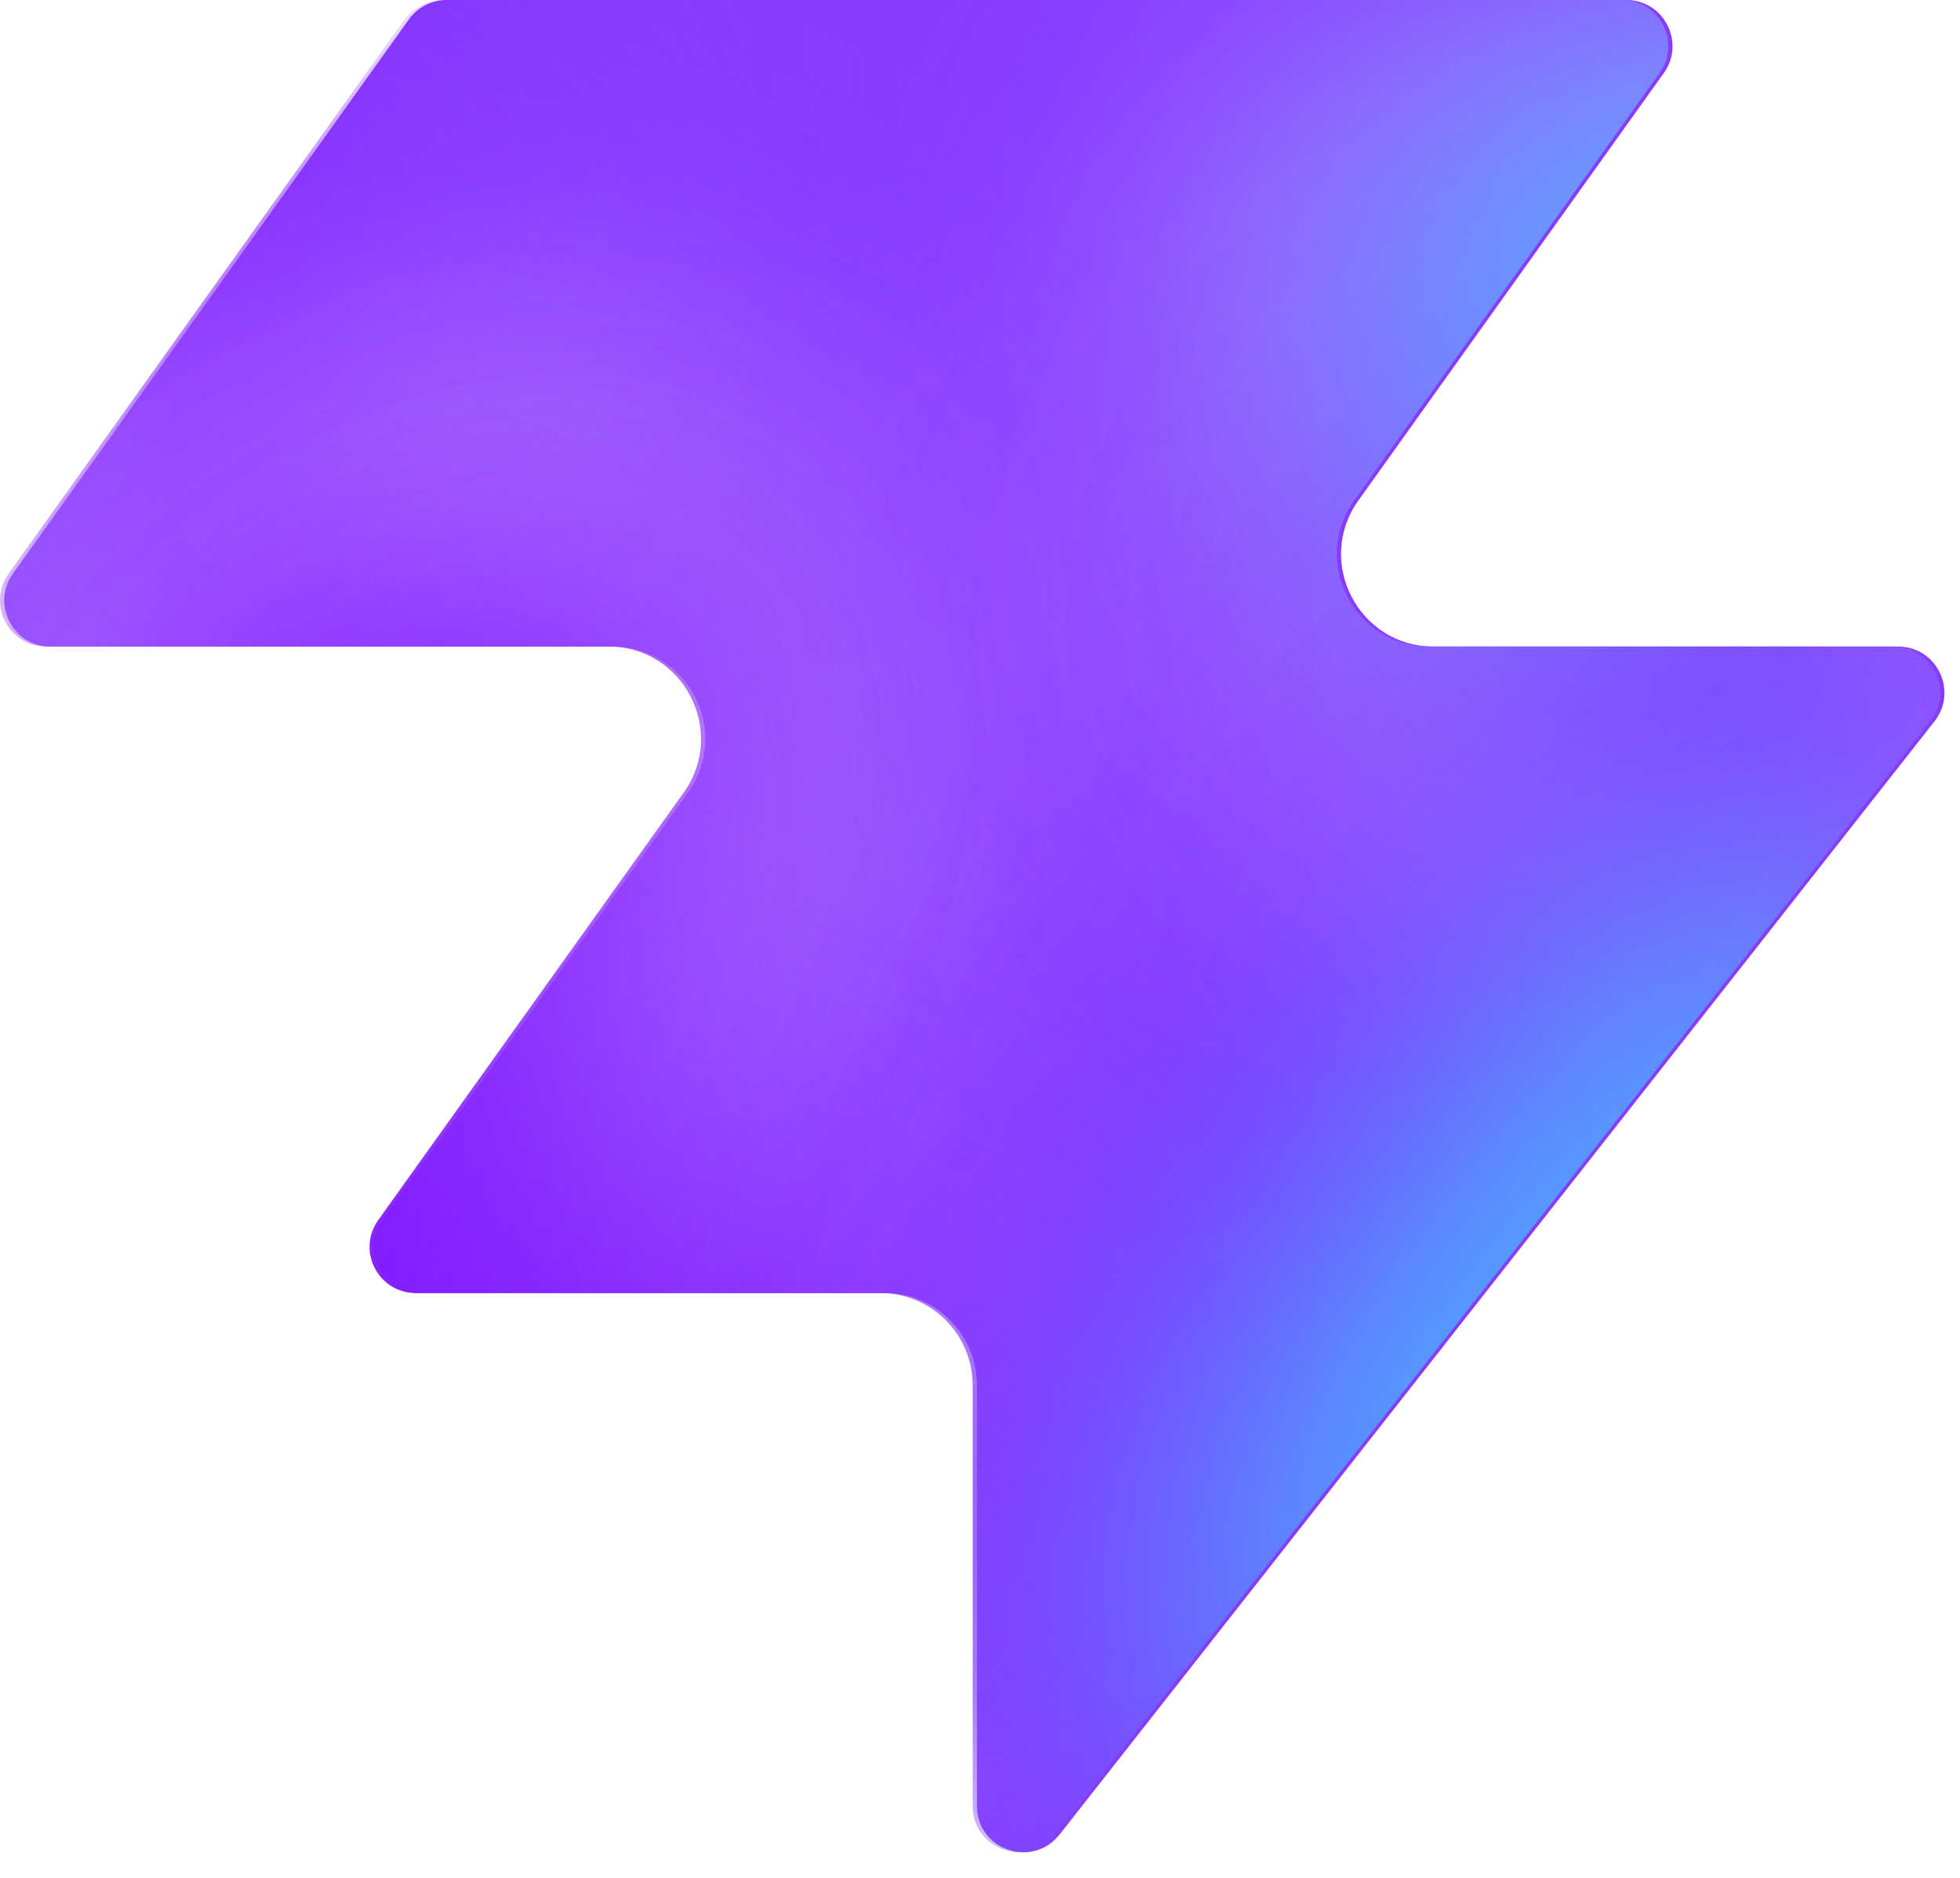
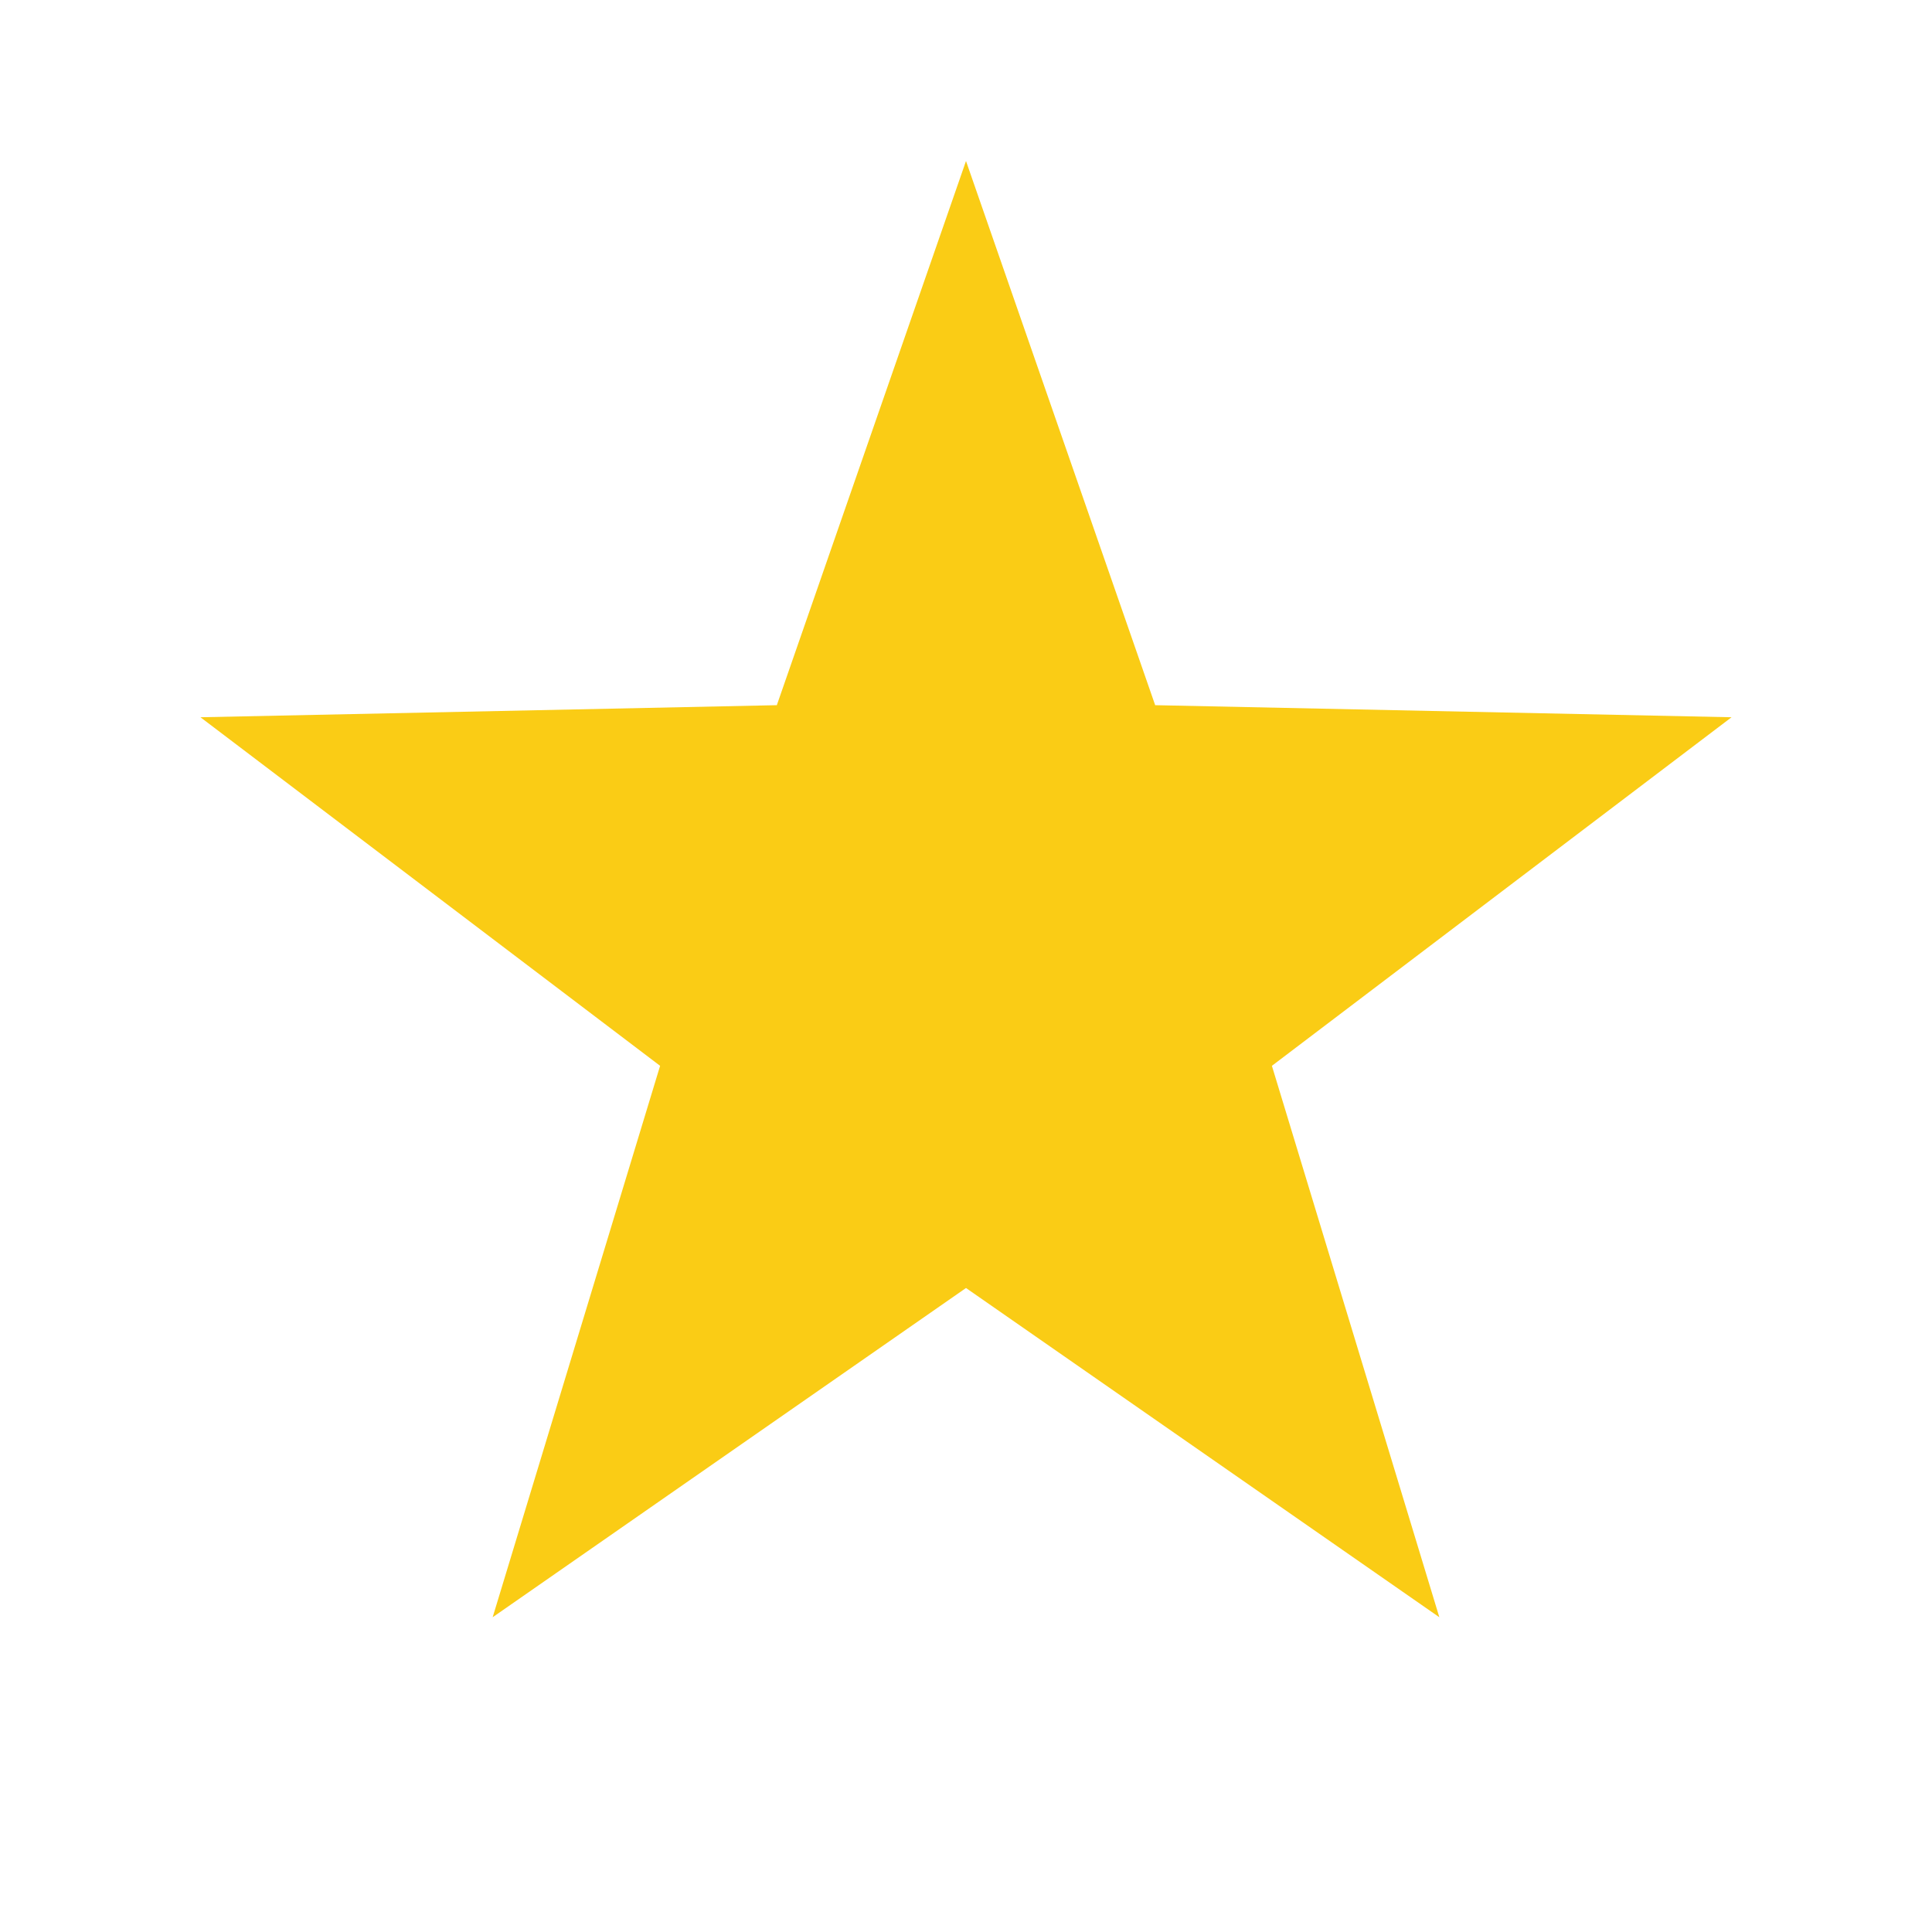
- <svg xmlns="http://www.w3.org/2000/svg" width="48" height="46" fill="none" viewBox="0 0 48 46">
-   <path fill="#863bff" d="M25.946 44.938c-.664.845-2.021.375-2.021-.698V33.937a2.26 2.26 0 0 0-2.262-2.262H10.287c-.92 0-1.456-1.04-.92-1.788l7.48-10.471c1.07-1.497 0-3.578-1.842-3.578H1.237c-.92 0-1.456-1.04-.92-1.788L10.013.474c.214-.297.556-.474.92-.474h28.894c.92 0 1.456 1.04.92 1.788l-7.48 10.471c-1.07 1.498 0 3.579 1.842 3.579h11.377c.943 0 1.473 1.088.89 1.83L25.947 44.94z" style="fill:#863bff;fill:color(display-p3 .525 .23 1);fill-opacity:1" />
-   <mask id="a" width="48" height="46" x="0" y="0" maskUnits="userSpaceOnUse" style="mask-type:alpha">
-     <path fill="#000" d="M25.842 44.938c-.664.844-2.021.375-2.021-.698V33.937a2.26 2.26 0 0 0-2.262-2.262H10.183c-.92 0-1.456-1.04-.92-1.788l7.48-10.471c1.07-1.498 0-3.579-1.842-3.579H1.133c-.92 0-1.456-1.04-.92-1.787L9.91.473c.214-.297.556-.474.92-.474h28.894c.92 0 1.456 1.04.92 1.788l-7.48 10.471c-1.07 1.498 0 3.578 1.842 3.578h11.377c.943 0 1.473 1.088.89 1.832L25.843 44.94z" style="fill:#000;fill-opacity:1" />
-   </mask>
-   <g mask="url(#a)">
-     <g filter="url(#b)">
-       <ellipse cx="5.508" cy="14.704" fill="#ede6ff" rx="5.508" ry="14.704" style="fill:#ede6ff;fill:color(display-p3 .927 .903 1);fill-opacity:1" transform="matrix(.00324 1 1 -.00324 -4.47 31.516)" />
-     </g>
-     <g filter="url(#c)">
-       <ellipse cx="10.399" cy="29.851" fill="#ede6ff" rx="10.399" ry="29.851" style="fill:#ede6ff;fill:color(display-p3 .927 .903 1);fill-opacity:1" transform="matrix(.00324 1 1 -.00324 -39.328 7.883)" />
-     </g>
-     <g filter="url(#d)">
-       <ellipse cx="5.508" cy="30.487" fill="#7e14ff" rx="5.508" ry="30.487" style="fill:#7e14ff;fill:color(display-p3 .492 .077 1);fill-opacity:1" transform="rotate(89.814 -25.913 -14.639)scale(1 -1)" />
-     </g>
-     <g filter="url(#e)">
-       <ellipse cx="5.508" cy="30.599" fill="#7e14ff" rx="5.508" ry="30.599" style="fill:#7e14ff;fill:color(display-p3 .492 .077 1);fill-opacity:1" transform="rotate(89.814 -32.644 -3.334)scale(1 -1)" />
-     </g>
-     <g filter="url(#f)">
-       <ellipse cx="5.508" cy="30.599" fill="#7e14ff" rx="5.508" ry="30.599" style="fill:#7e14ff;fill:color(display-p3 .492 .077 1);fill-opacity:1" transform="matrix(.00324 1 1 -.00324 -34.34 30.47)" />
-     </g>
-     <g filter="url(#g)">
-       <ellipse cx="14.072" cy="22.078" fill="#ede6ff" rx="14.072" ry="22.078" style="fill:#ede6ff;fill:color(display-p3 .927 .903 1);fill-opacity:1" transform="rotate(93.35 24.506 48.493)scale(-1 1)" />
-     </g>
-     <g filter="url(#h)">
-       <ellipse cx="3.47" cy="21.501" fill="#7e14ff" rx="3.47" ry="21.501" style="fill:#7e14ff;fill:color(display-p3 .492 .077 1);fill-opacity:1" transform="rotate(89.009 28.708 47.59)scale(-1 1)" />
-     </g>
-     <g filter="url(#i)">
-       <ellipse cx="3.47" cy="21.501" fill="#7e14ff" rx="3.47" ry="21.501" style="fill:#7e14ff;fill:color(display-p3 .492 .077 1);fill-opacity:1" transform="rotate(89.009 28.708 47.59)scale(-1 1)" />
-     </g>
-     <g filter="url(#j)">
-       <ellipse cx=".387" cy="8.972" fill="#7e14ff" rx="4.407" ry="29.108" style="fill:#7e14ff;fill:color(display-p3 .492 .077 1);fill-opacity:1" transform="rotate(39.51 .387 8.972)" />
-     </g>
-     <g filter="url(#k)">
-       <ellipse cx="47.523" cy="-6.092" fill="#7e14ff" rx="4.407" ry="29.108" style="fill:#7e14ff;fill:color(display-p3 .492 .077 1);fill-opacity:1" transform="rotate(37.892 47.523 -6.092)" />
-     </g>
-     <g filter="url(#l)">
-       <ellipse cx="41.412" cy="6.333" fill="#47bfff" rx="5.971" ry="9.665" style="fill:#47bfff;fill:color(display-p3 .28 .748 1);fill-opacity:1" transform="rotate(37.892 41.412 6.333)" />
-     </g>
-     <g filter="url(#m)">
-       <ellipse cx="-1.879" cy="38.332" fill="#7e14ff" rx="4.407" ry="29.108" style="fill:#7e14ff;fill:color(display-p3 .492 .077 1);fill-opacity:1" transform="rotate(37.892 -1.88 38.332)" />
-     </g>
-     <g filter="url(#n)">
-       <ellipse cx="-1.879" cy="38.332" fill="#7e14ff" rx="4.407" ry="29.108" style="fill:#7e14ff;fill:color(display-p3 .492 .077 1);fill-opacity:1" transform="rotate(37.892 -1.88 38.332)" />
-     </g>
-     <g filter="url(#o)">
-       <ellipse cx="35.651" cy="29.907" fill="#7e14ff" rx="4.407" ry="29.108" style="fill:#7e14ff;fill:color(display-p3 .492 .077 1);fill-opacity:1" transform="rotate(37.892 35.651 29.907)" />
-     </g>
-     <g filter="url(#p)">
-       <ellipse cx="38.418" cy="32.4" fill="#47bfff" rx="5.971" ry="15.297" style="fill:#47bfff;fill:color(display-p3 .28 .748 1);fill-opacity:1" transform="rotate(37.892 38.418 32.4)" />
-     </g>
-   </g>
-   <defs>
-     <filter id="b" width="60.045" height="41.654" x="-19.77" y="16.149" color-interpolation-filters="sRGB" filterUnits="userSpaceOnUse">
-       <feFlood flood-opacity="0" result="BackgroundImageFix" />
-       <feBlend in="SourceGraphic" in2="BackgroundImageFix" result="shape" />
-       <feGaussianBlur result="effect1_foregroundBlur_2002_17158" stdDeviation="7.659" />
-     </filter>
-     <filter id="c" width="90.34" height="51.437" x="-54.613" y="-7.533" color-interpolation-filters="sRGB" filterUnits="userSpaceOnUse">
-       <feFlood flood-opacity="0" result="BackgroundImageFix" />
-       <feBlend in="SourceGraphic" in2="BackgroundImageFix" result="shape" />
-       <feGaussianBlur result="effect1_foregroundBlur_2002_17158" stdDeviation="7.659" />
-     </filter>
-     <filter id="d" width="79.355" height="29.4" x="-49.64" y="2.03" color-interpolation-filters="sRGB" filterUnits="userSpaceOnUse">
-       <feFlood flood-opacity="0" result="BackgroundImageFix" />
-       <feBlend in="SourceGraphic" in2="BackgroundImageFix" result="shape" />
-       <feGaussianBlur result="effect1_foregroundBlur_2002_17158" stdDeviation="4.596" />
-     </filter>
-     <filter id="e" width="79.579" height="29.4" x="-45.045" y="20.029" color-interpolation-filters="sRGB" filterUnits="userSpaceOnUse">
-       <feFlood flood-opacity="0" result="BackgroundImageFix" />
-       <feBlend in="SourceGraphic" in2="BackgroundImageFix" result="shape" />
-       <feGaussianBlur result="effect1_foregroundBlur_2002_17158" stdDeviation="4.596" />
-     </filter>
-     <filter id="f" width="79.579" height="29.4" x="-43.513" y="21.178" color-interpolation-filters="sRGB" filterUnits="userSpaceOnUse">
-       <feFlood flood-opacity="0" result="BackgroundImageFix" />
-       <feBlend in="SourceGraphic" in2="BackgroundImageFix" result="shape" />
-       <feGaussianBlur result="effect1_foregroundBlur_2002_17158" stdDeviation="4.596" />
-     </filter>
-     <filter id="g" width="74.749" height="58.852" x="15.756" y="-17.901" color-interpolation-filters="sRGB" filterUnits="userSpaceOnUse">
-       <feFlood flood-opacity="0" result="BackgroundImageFix" />
-       <feBlend in="SourceGraphic" in2="BackgroundImageFix" result="shape" />
-       <feGaussianBlur result="effect1_foregroundBlur_2002_17158" stdDeviation="7.659" />
-     </filter>
-     <filter id="h" width="61.377" height="25.362" x="23.548" y="2.284" color-interpolation-filters="sRGB" filterUnits="userSpaceOnUse">
-       <feFlood flood-opacity="0" result="BackgroundImageFix" />
-       <feBlend in="SourceGraphic" in2="BackgroundImageFix" result="shape" />
-       <feGaussianBlur result="effect1_foregroundBlur_2002_17158" stdDeviation="4.596" />
-     </filter>
-     <filter id="i" width="61.377" height="25.362" x="23.548" y="2.284" color-interpolation-filters="sRGB" filterUnits="userSpaceOnUse">
-       <feFlood flood-opacity="0" result="BackgroundImageFix" />
-       <feBlend in="SourceGraphic" in2="BackgroundImageFix" result="shape" />
-       <feGaussianBlur result="effect1_foregroundBlur_2002_17158" stdDeviation="4.596" />
-     </filter>
-     <filter id="j" width="56.045" height="63.649" x="-27.636" y="-22.853" color-interpolation-filters="sRGB" filterUnits="userSpaceOnUse">
-       <feFlood flood-opacity="0" result="BackgroundImageFix" />
-       <feBlend in="SourceGraphic" in2="BackgroundImageFix" result="shape" />
-       <feGaussianBlur result="effect1_foregroundBlur_2002_17158" stdDeviation="4.596" />
-     </filter>
-     <filter id="k" width="54.814" height="64.646" x="20.116" y="-38.415" color-interpolation-filters="sRGB" filterUnits="userSpaceOnUse">
-       <feFlood flood-opacity="0" result="BackgroundImageFix" />
-       <feBlend in="SourceGraphic" in2="BackgroundImageFix" result="shape" />
-       <feGaussianBlur result="effect1_foregroundBlur_2002_17158" stdDeviation="4.596" />
-     </filter>
-     <filter id="l" width="33.541" height="35.313" x="24.641" y="-11.323" color-interpolation-filters="sRGB" filterUnits="userSpaceOnUse">
-       <feFlood flood-opacity="0" result="BackgroundImageFix" />
-       <feBlend in="SourceGraphic" in2="BackgroundImageFix" result="shape" />
-       <feGaussianBlur result="effect1_foregroundBlur_2002_17158" stdDeviation="4.596" />
-     </filter>
-     <filter id="m" width="54.814" height="64.646" x="-29.286" y="6.009" color-interpolation-filters="sRGB" filterUnits="userSpaceOnUse">
-       <feFlood flood-opacity="0" result="BackgroundImageFix" />
-       <feBlend in="SourceGraphic" in2="BackgroundImageFix" result="shape" />
-       <feGaussianBlur result="effect1_foregroundBlur_2002_17158" stdDeviation="4.596" />
-     </filter>
-     <filter id="n" width="54.814" height="64.646" x="-29.286" y="6.009" color-interpolation-filters="sRGB" filterUnits="userSpaceOnUse">
-       <feFlood flood-opacity="0" result="BackgroundImageFix" />
-       <feBlend in="SourceGraphic" in2="BackgroundImageFix" result="shape" />
-       <feGaussianBlur result="effect1_foregroundBlur_2002_17158" stdDeviation="4.596" />
-     </filter>
-     <filter id="o" width="54.814" height="64.646" x="8.244" y="-2.416" color-interpolation-filters="sRGB" filterUnits="userSpaceOnUse">
-       <feFlood flood-opacity="0" result="BackgroundImageFix" />
-       <feBlend in="SourceGraphic" in2="BackgroundImageFix" result="shape" />
-       <feGaussianBlur result="effect1_foregroundBlur_2002_17158" stdDeviation="4.596" />
-     </filter>
-     <filter id="p" width="39.409" height="43.623" x="18.713" y="10.588" color-interpolation-filters="sRGB" filterUnits="userSpaceOnUse">
-       <feFlood flood-opacity="0" result="BackgroundImageFix" />
-       <feBlend in="SourceGraphic" in2="BackgroundImageFix" result="shape" />
-       <feGaussianBlur result="effect1_foregroundBlur_2002_17158" stdDeviation="4.596" />
-     </filter>
-   </defs>
+ <svg xmlns="http://www.w3.org/2000/svg" viewBox="0 0 24 24" fill="#facc15">
+   <polygon points="12.00,2.00 14.35,8.76 21.51,8.91 15.80,13.24 17.88,20.09 12.00,16.00 6.12,20.09 8.20,13.24 2.49,8.91 9.65,8.76" />
</svg>
